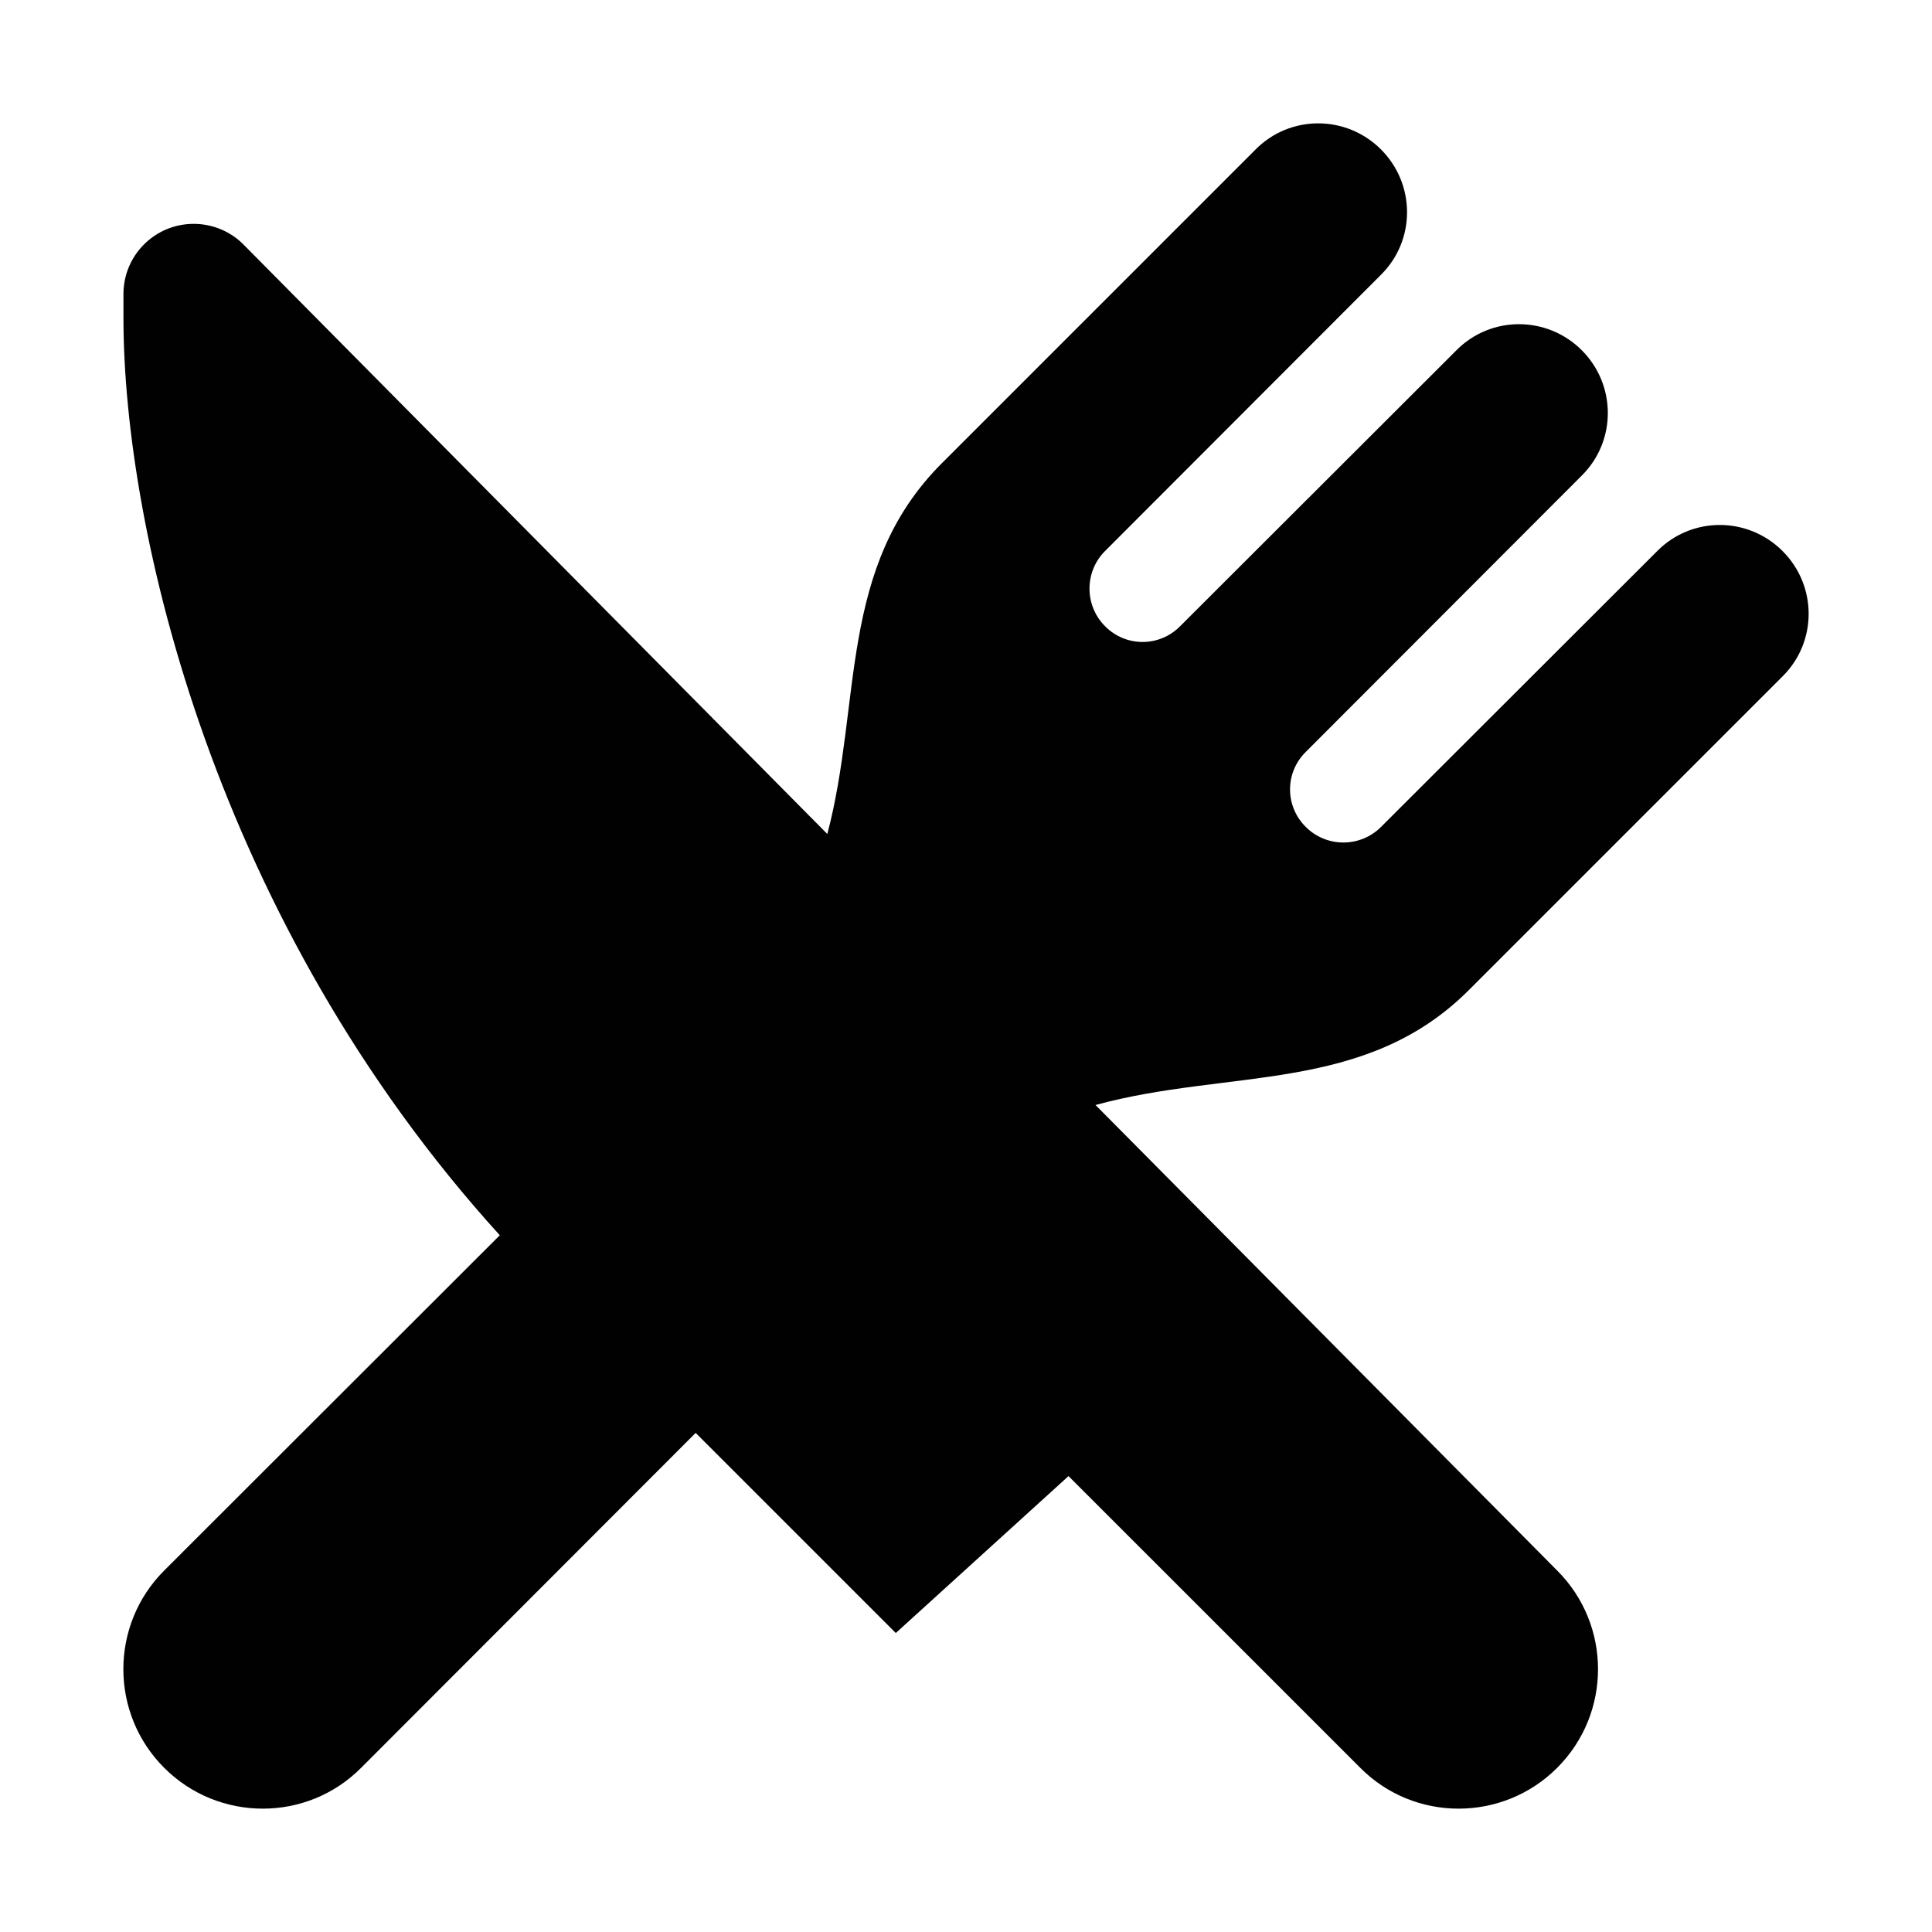
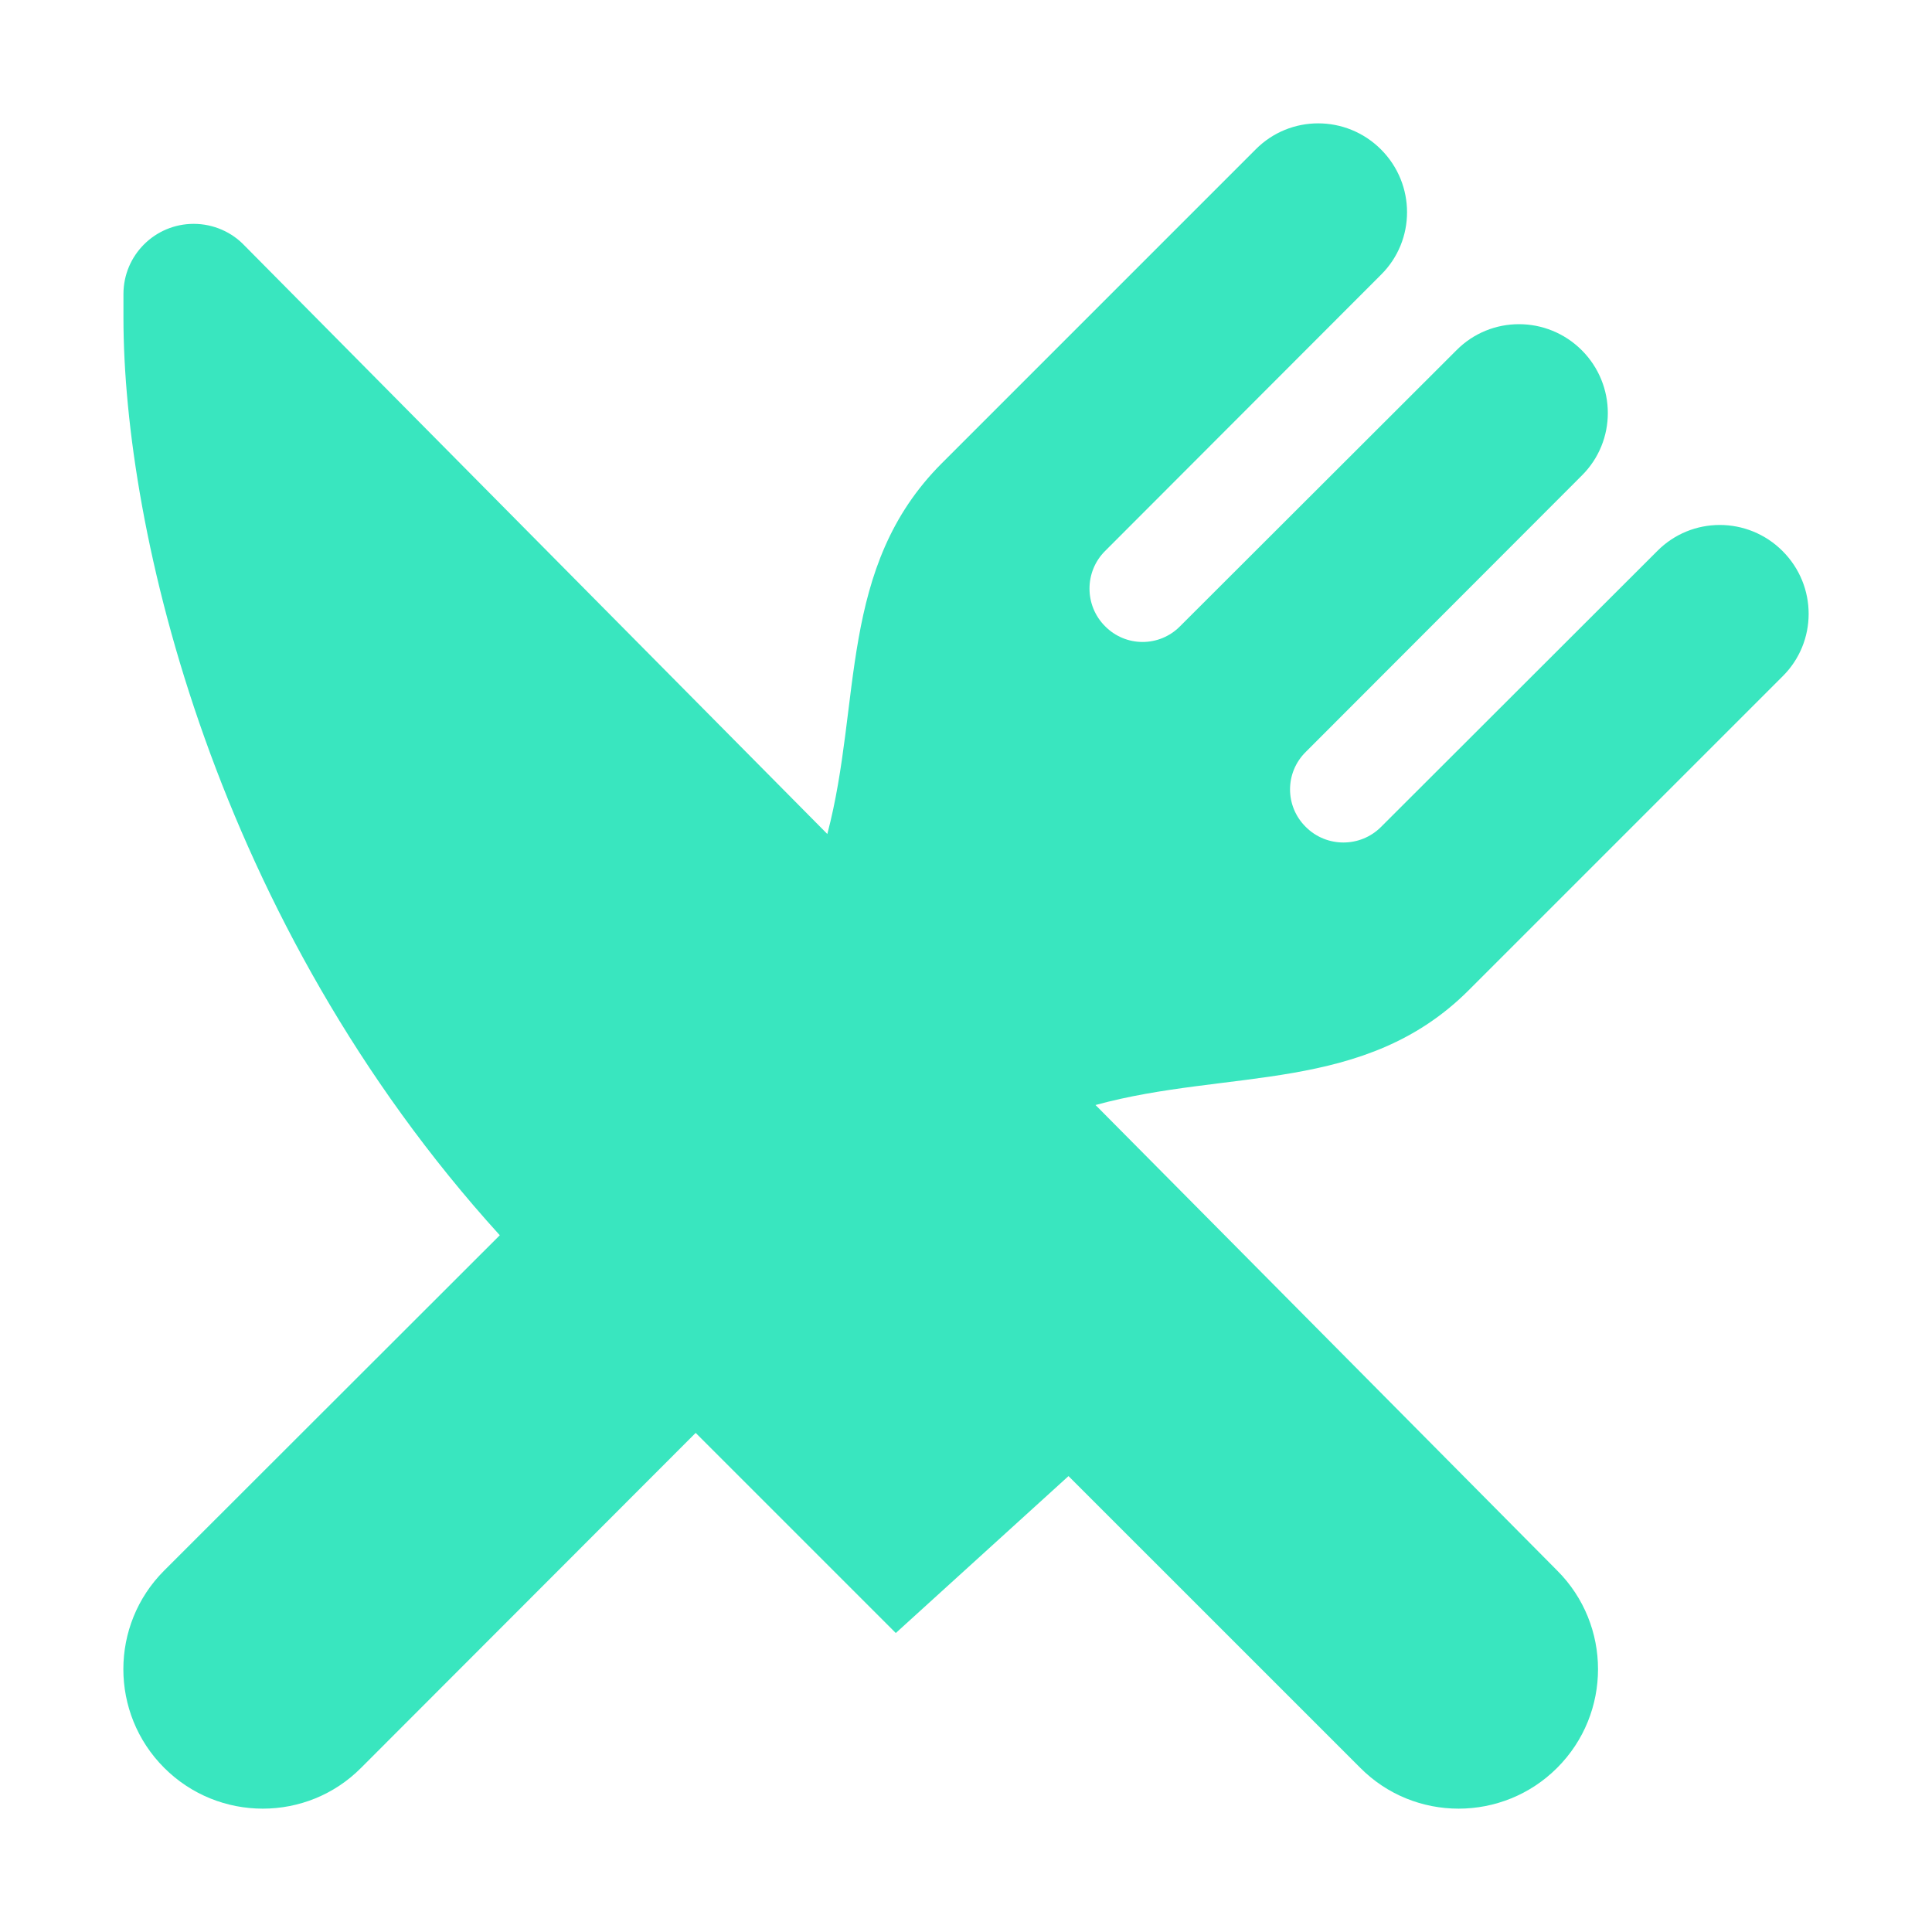
<svg xmlns="http://www.w3.org/2000/svg" enable-background="new 0 0 500 500" height="500px" id="Layer_1" version="1.1" viewBox="0 0 500 500" width="500px" xml:space="preserve">
-   <path clip-rule="evenodd" d="M243.732,119.899c-26.893,26.894-20.625,61.868-29.622,95.939  L63.296,63.568c-3.274-3.46-7.999-5.634-13.177-5.634c-9.995,0-18.17,8.083-18.17,18.17v6.176  c0,54.788,23.623,156.183,97.398,237.404L42.49,406.457c-14.086,14.072-14.086,36.971,0,51.052c14.08,14.092,36.977,14.092,50.968,0  l86.582-86.675l51.791,51.79l44.698-40.612l75.506,75.497c13.983,14.092,36.883,14.092,50.962,0  c14.092-14.081,14.092-36.979,0-51.052l-119.476-120.48c34.442-9.449,69.686-2.812,96.585-29.715l81.221-81.219  c8.999-8.909,8.999-23.441,0-32.43c-8.997-9.004-23.528-9.004-32.438,0l-71.493,71.407c-5.36,5.358-14.092,5.358-19.448,0  c-5.448-5.358-5.448-14.08,0-19.438l71.413-71.504c8.99-8.909,8.99-23.441,0-32.438c-8.995-8.988-23.53-8.988-32.429,0  l-71.512,71.415c-5.36,5.448-14.08,5.448-19.441,0c-5.356-5.358-5.356-14.09,0-19.441l71.417-71.504  c8.994-8.907,8.994-23.442,0-32.438c-8.998-8.996-23.528-8.996-32.439,0L243.732,119.899z" fill="#010101" fill-rule="evenodd" />
+   <path clip-rule="evenodd" d="M243.732,119.899c-26.893,26.894-20.625,61.868-29.622,95.939  L63.296,63.568c-3.274-3.46-7.999-5.634-13.177-5.634c-9.995,0-18.17,8.083-18.17,18.17v6.176  c0,54.788,23.623,156.183,97.398,237.404L42.49,406.457c-14.086,14.072-14.086,36.971,0,51.052c14.08,14.092,36.977,14.092,50.968,0  l86.582-86.675l51.791,51.79l44.698-40.612l75.506,75.497c13.983,14.092,36.883,14.092,50.962,0  c14.092-14.081,14.092-36.979,0-51.052l-119.476-120.48c34.442-9.449,69.686-2.812,96.585-29.715l81.221-81.219  c8.999-8.909,8.999-23.441,0-32.43c-8.997-9.004-23.528-9.004-32.438,0l-71.493,71.407c-5.36,5.358-14.092,5.358-19.448,0  c-5.448-5.358-5.448-14.08,0-19.438l71.413-71.504c8.99-8.909,8.99-23.441,0-32.438c-8.995-8.988-23.53-8.988-32.429,0  l-71.512,71.415c-5.36,5.448-14.08,5.448-19.441,0c-5.356-5.358-5.356-14.09,0-19.441l71.417-71.504  c8.994-8.907,8.994-23.442,0-32.438c-8.998-8.996-23.528-8.996-32.439,0L243.732,119.899z" fill="#39E6BF" fill-rule="evenodd" />
</svg>
